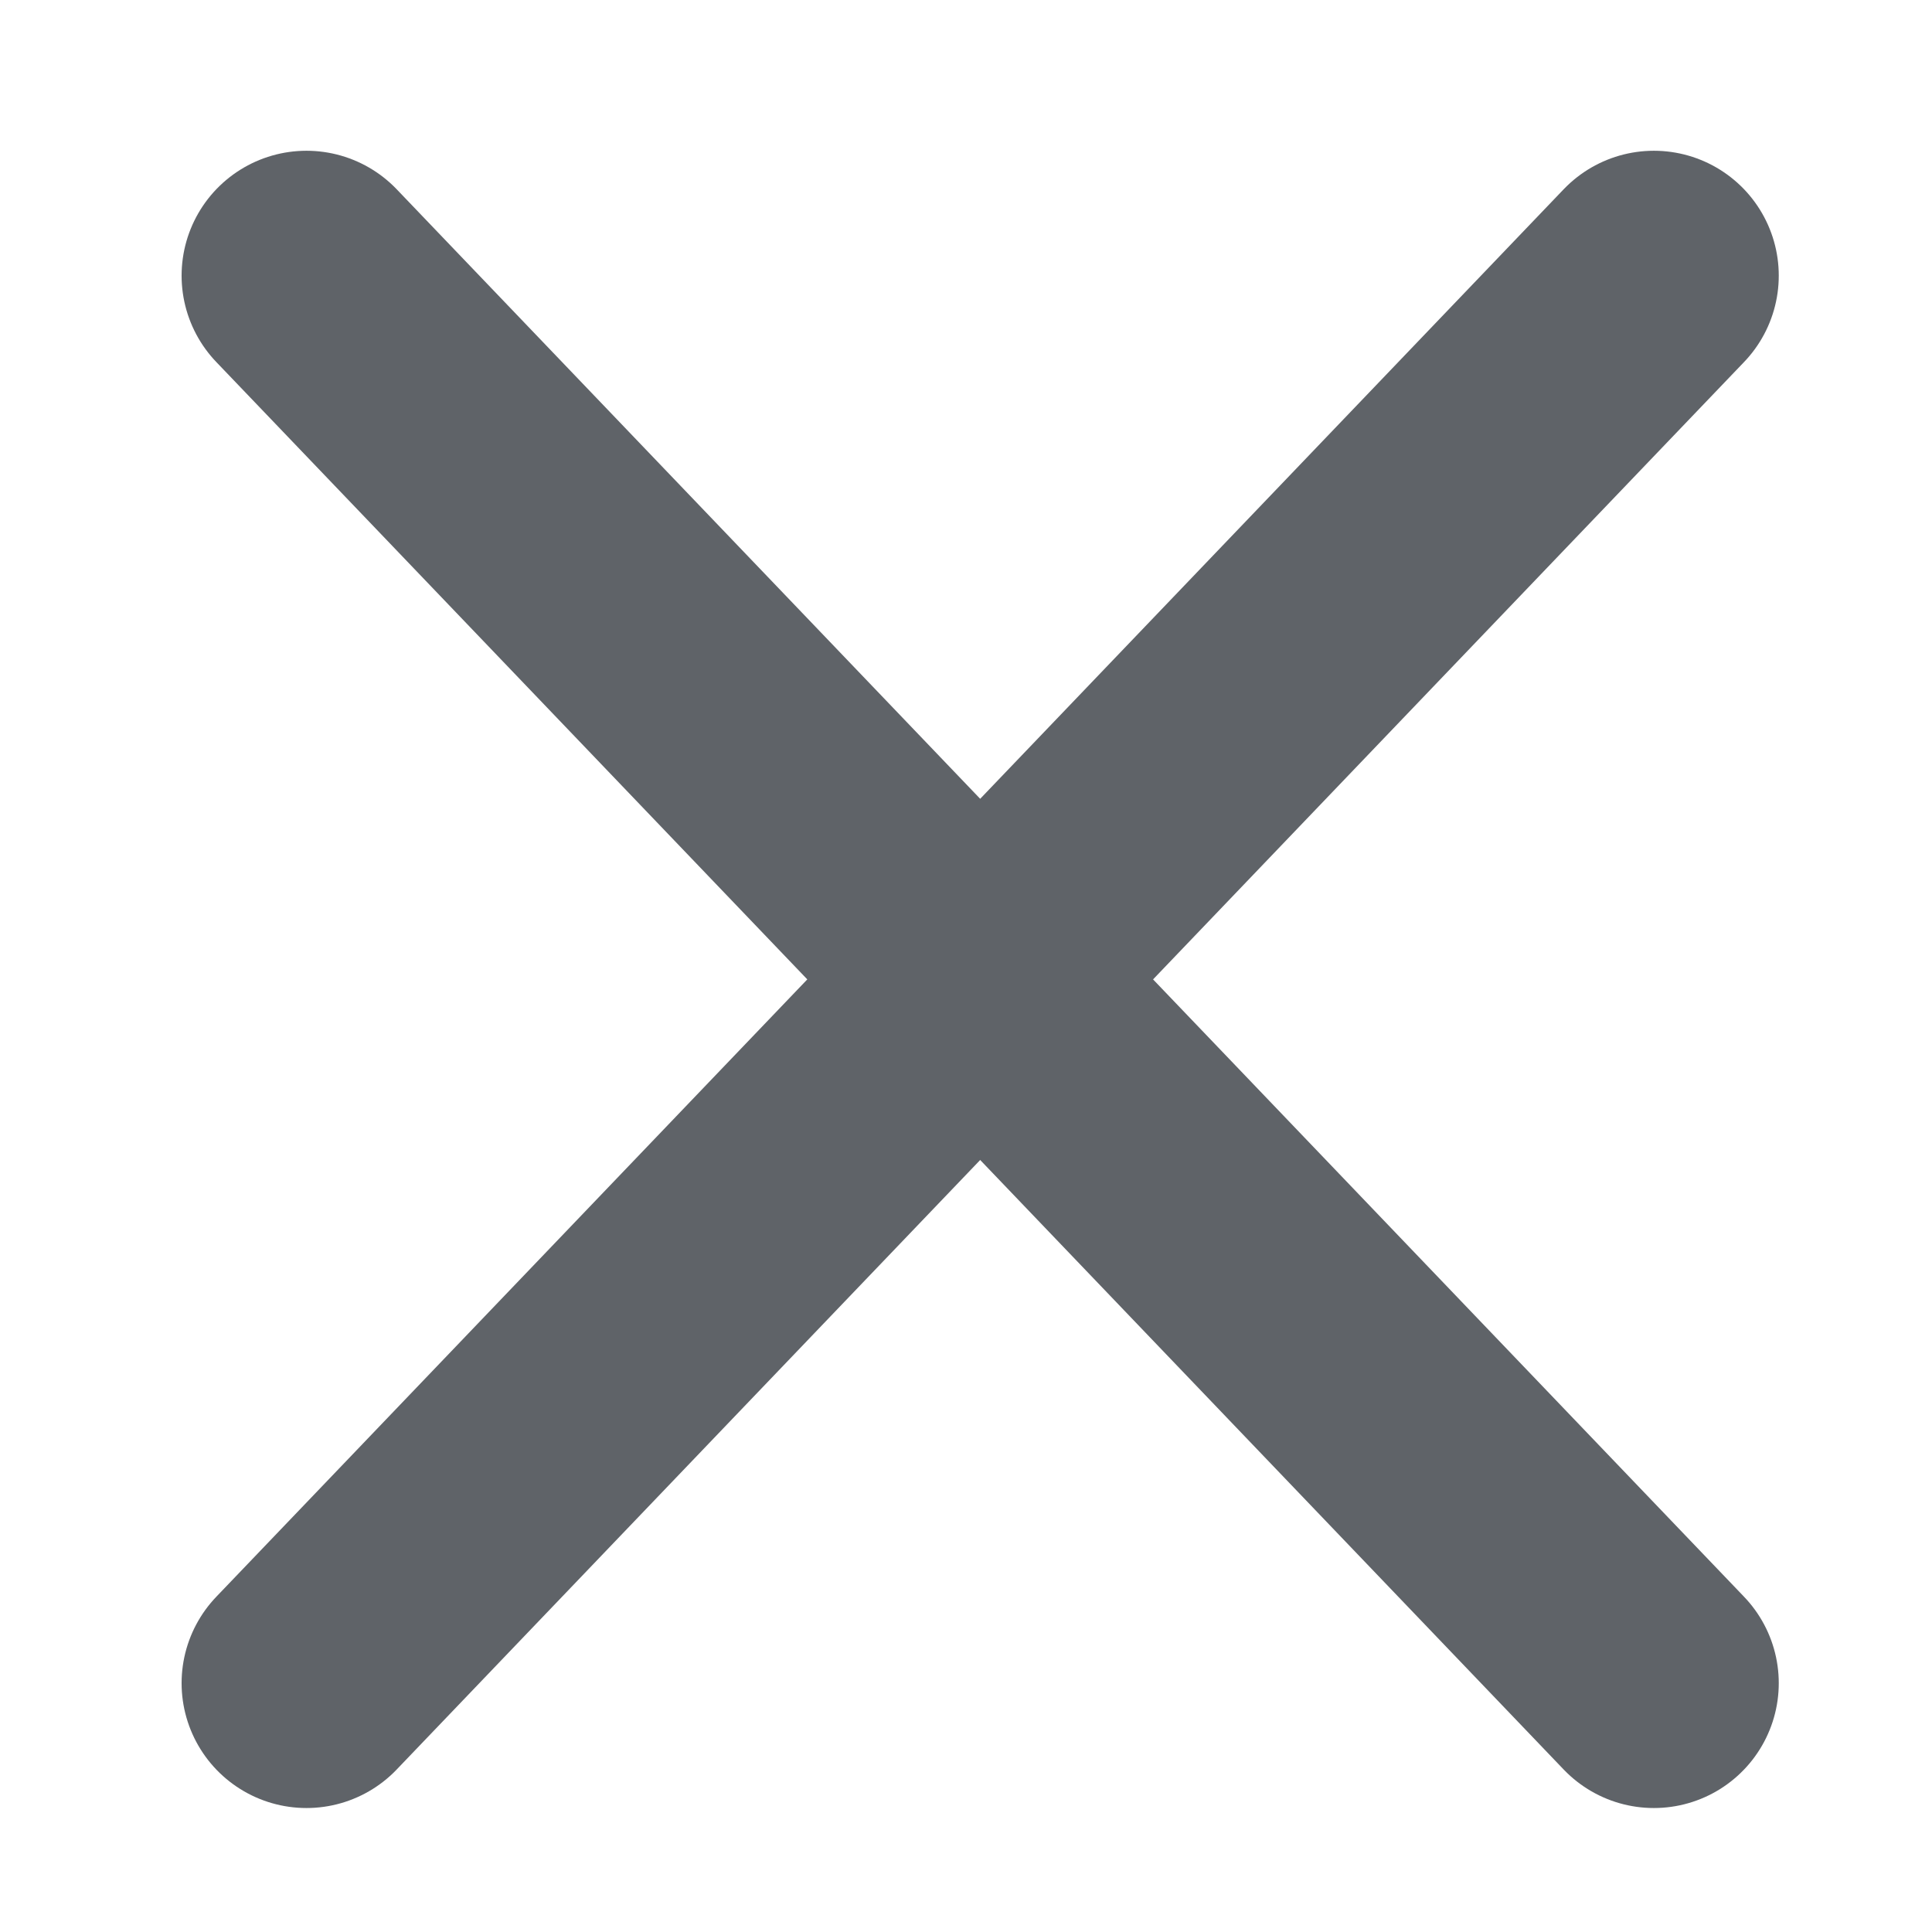
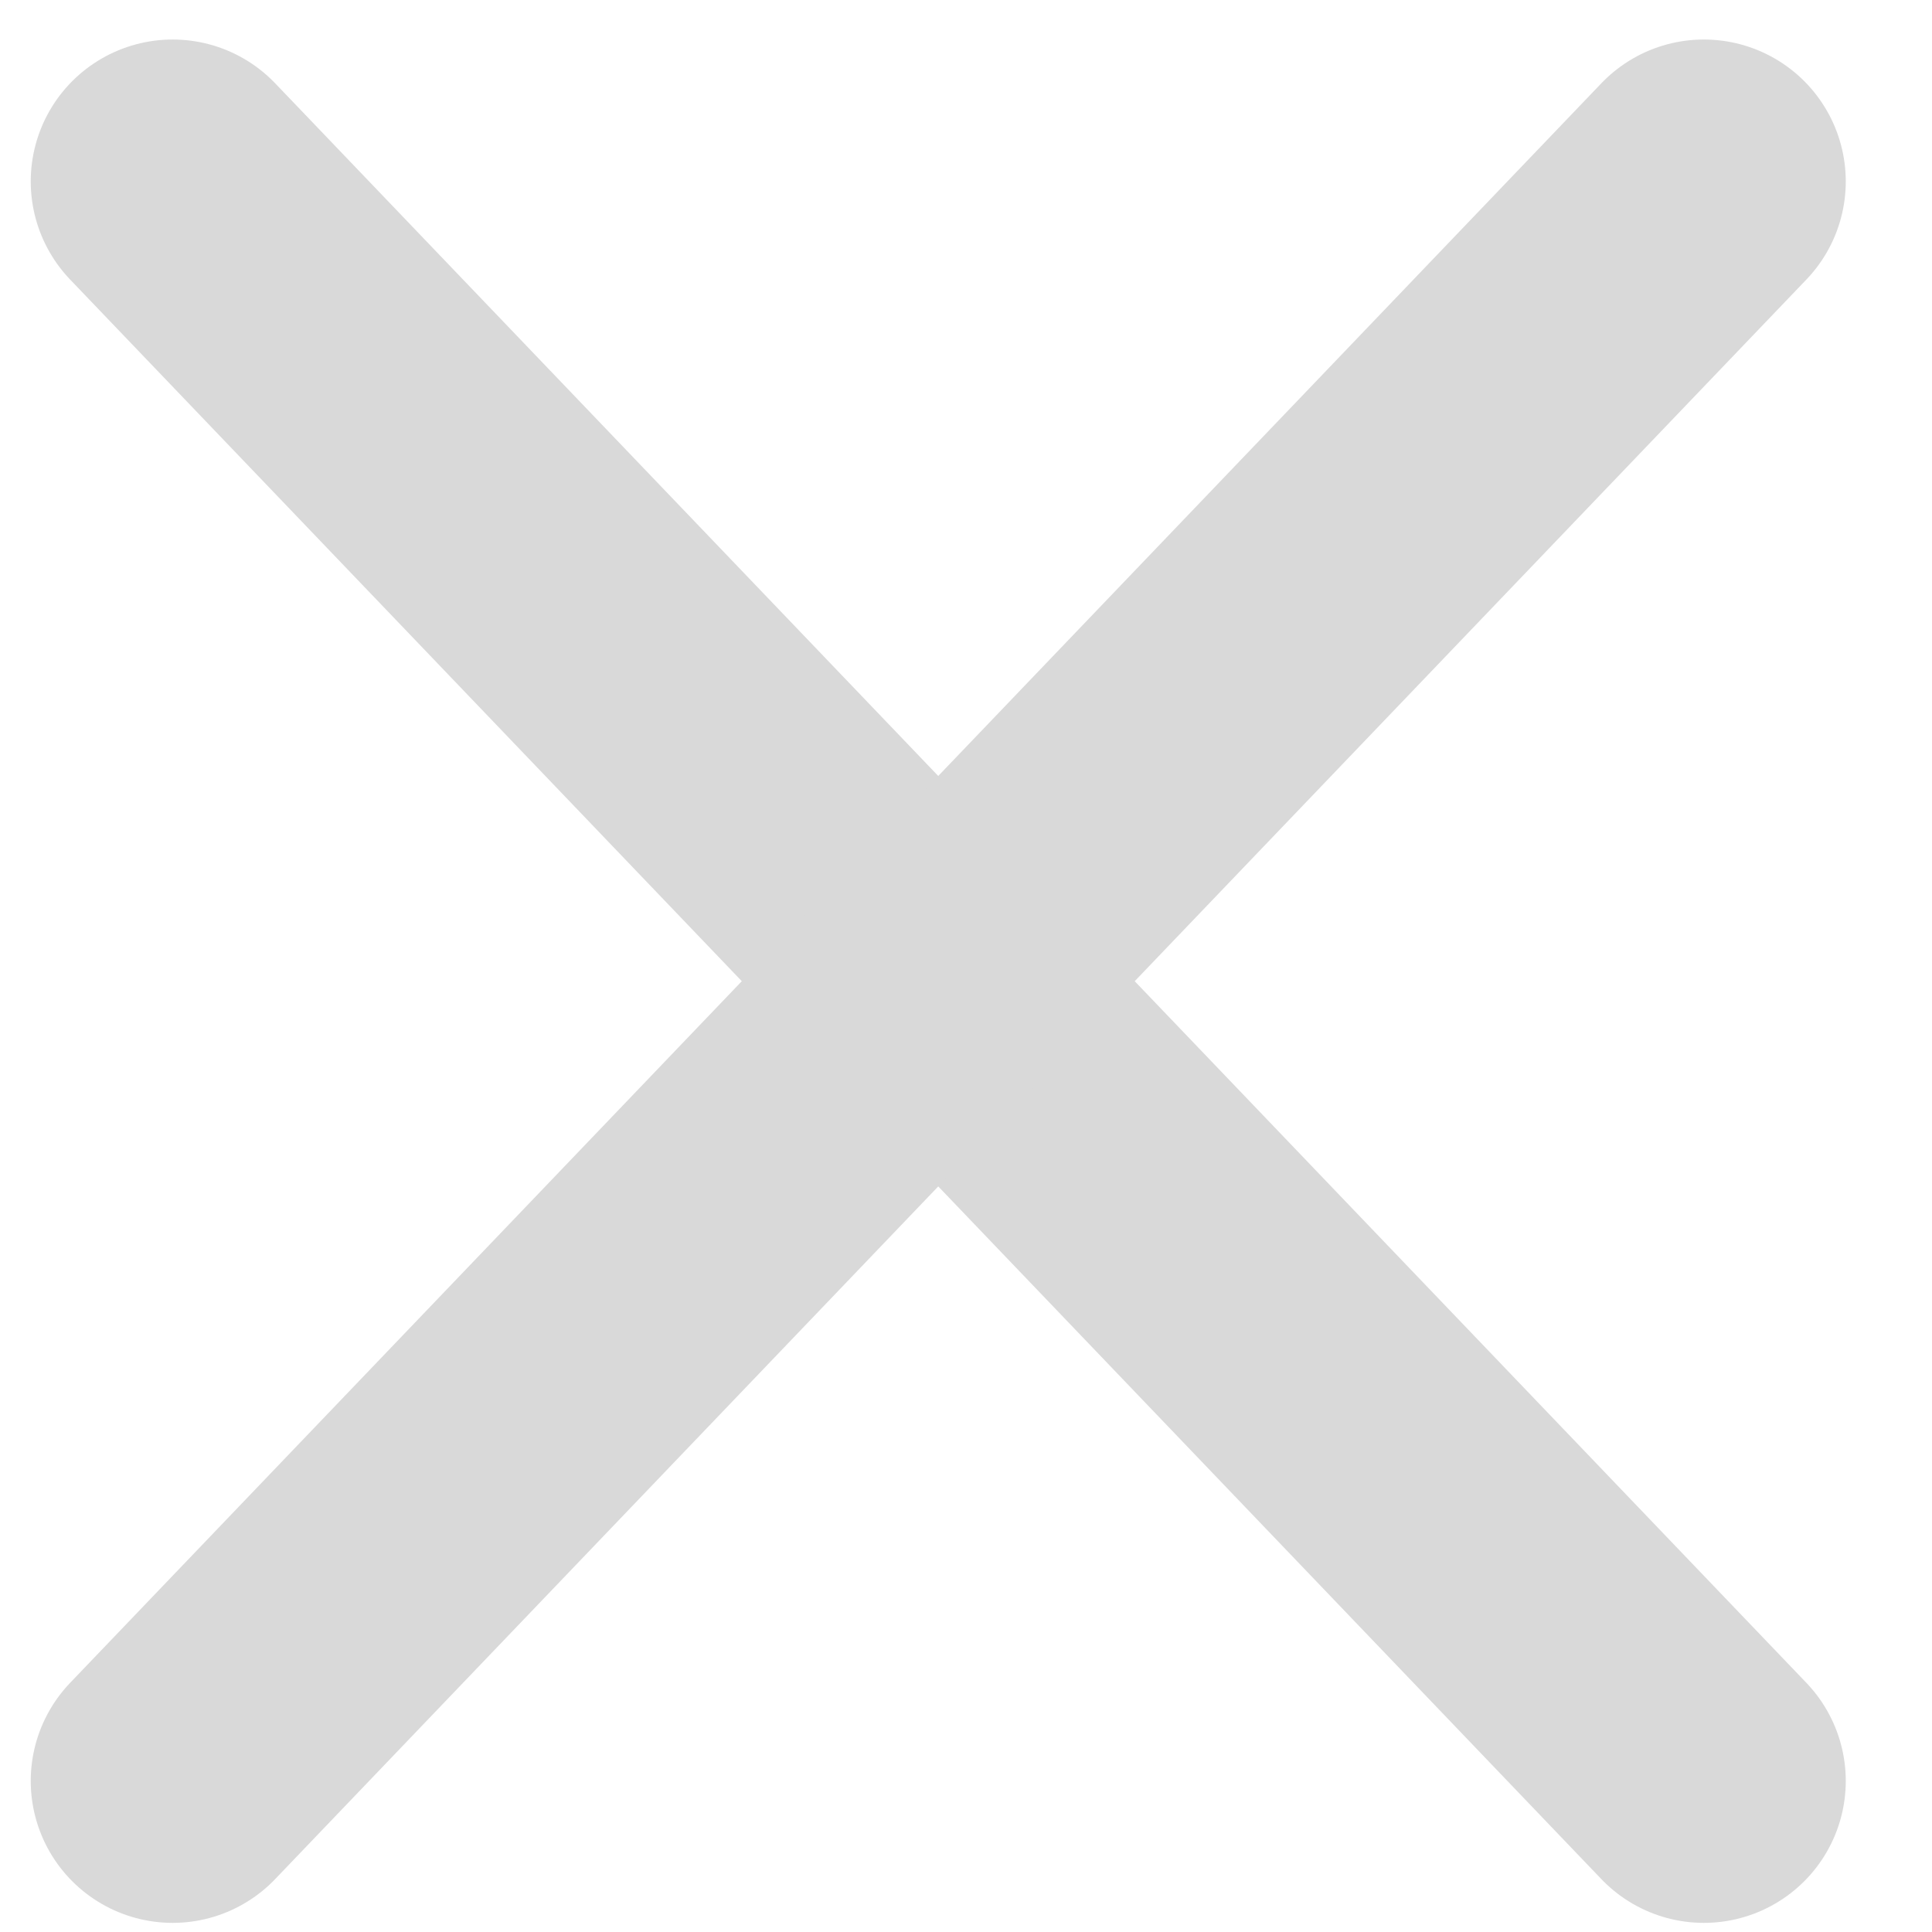
- <svg xmlns="http://www.w3.org/2000/svg" version="1.1" id="svg2" height="25" width="25">
-   <defs id="defs13" />
-   <g transform="translate(3.966102,3.567797)" id="imagebot_2" label="Layer 1">
-     <path stroke-miterlimit="4" d="M -2.5783352e-4,-0.001 17.435,18.212" id="imagebot_5" style="opacity:1;fill:#5f6368;stroke:#5f6368;stroke-width:3.232;stroke-linecap:round;stroke-miterlimit:4;fill-opacity:1;stroke-opacity:1" />
-     <path stroke-miterlimit="4" d="M -2.5783352e-4,18.212 17.435,-0.001" id="imagebot_4" style="opacity:1;fill:#5f6368;stroke:#5f6368;stroke-width:3.232;stroke-linecap:round;stroke-miterlimit:4;fill-opacity:1;stroke-opacity:1" />
-   </g>
+ <svg xmlns="http://www.w3.org/2000/svg" width="22" height="22" viewBox="0 0 22 22" fill="none">
+   <path d="M1.966 2.066L19.402 20.28L1.966 2.066Z" fill="#D9D9D9" />
+   <path d="M1.966 2.066L19.402 20.28" stroke="#D9D9D9" stroke-width="3.232" stroke-linecap="round" />
+   <path d="M1.966 20.28L19.402 2.066L1.966 20.28Z" fill="#D9D9D9" />
+   <path d="M1.966 20.28L19.402 2.066" stroke="#D9D9D9" stroke-width="3.232" stroke-linecap="round" />
</svg>
